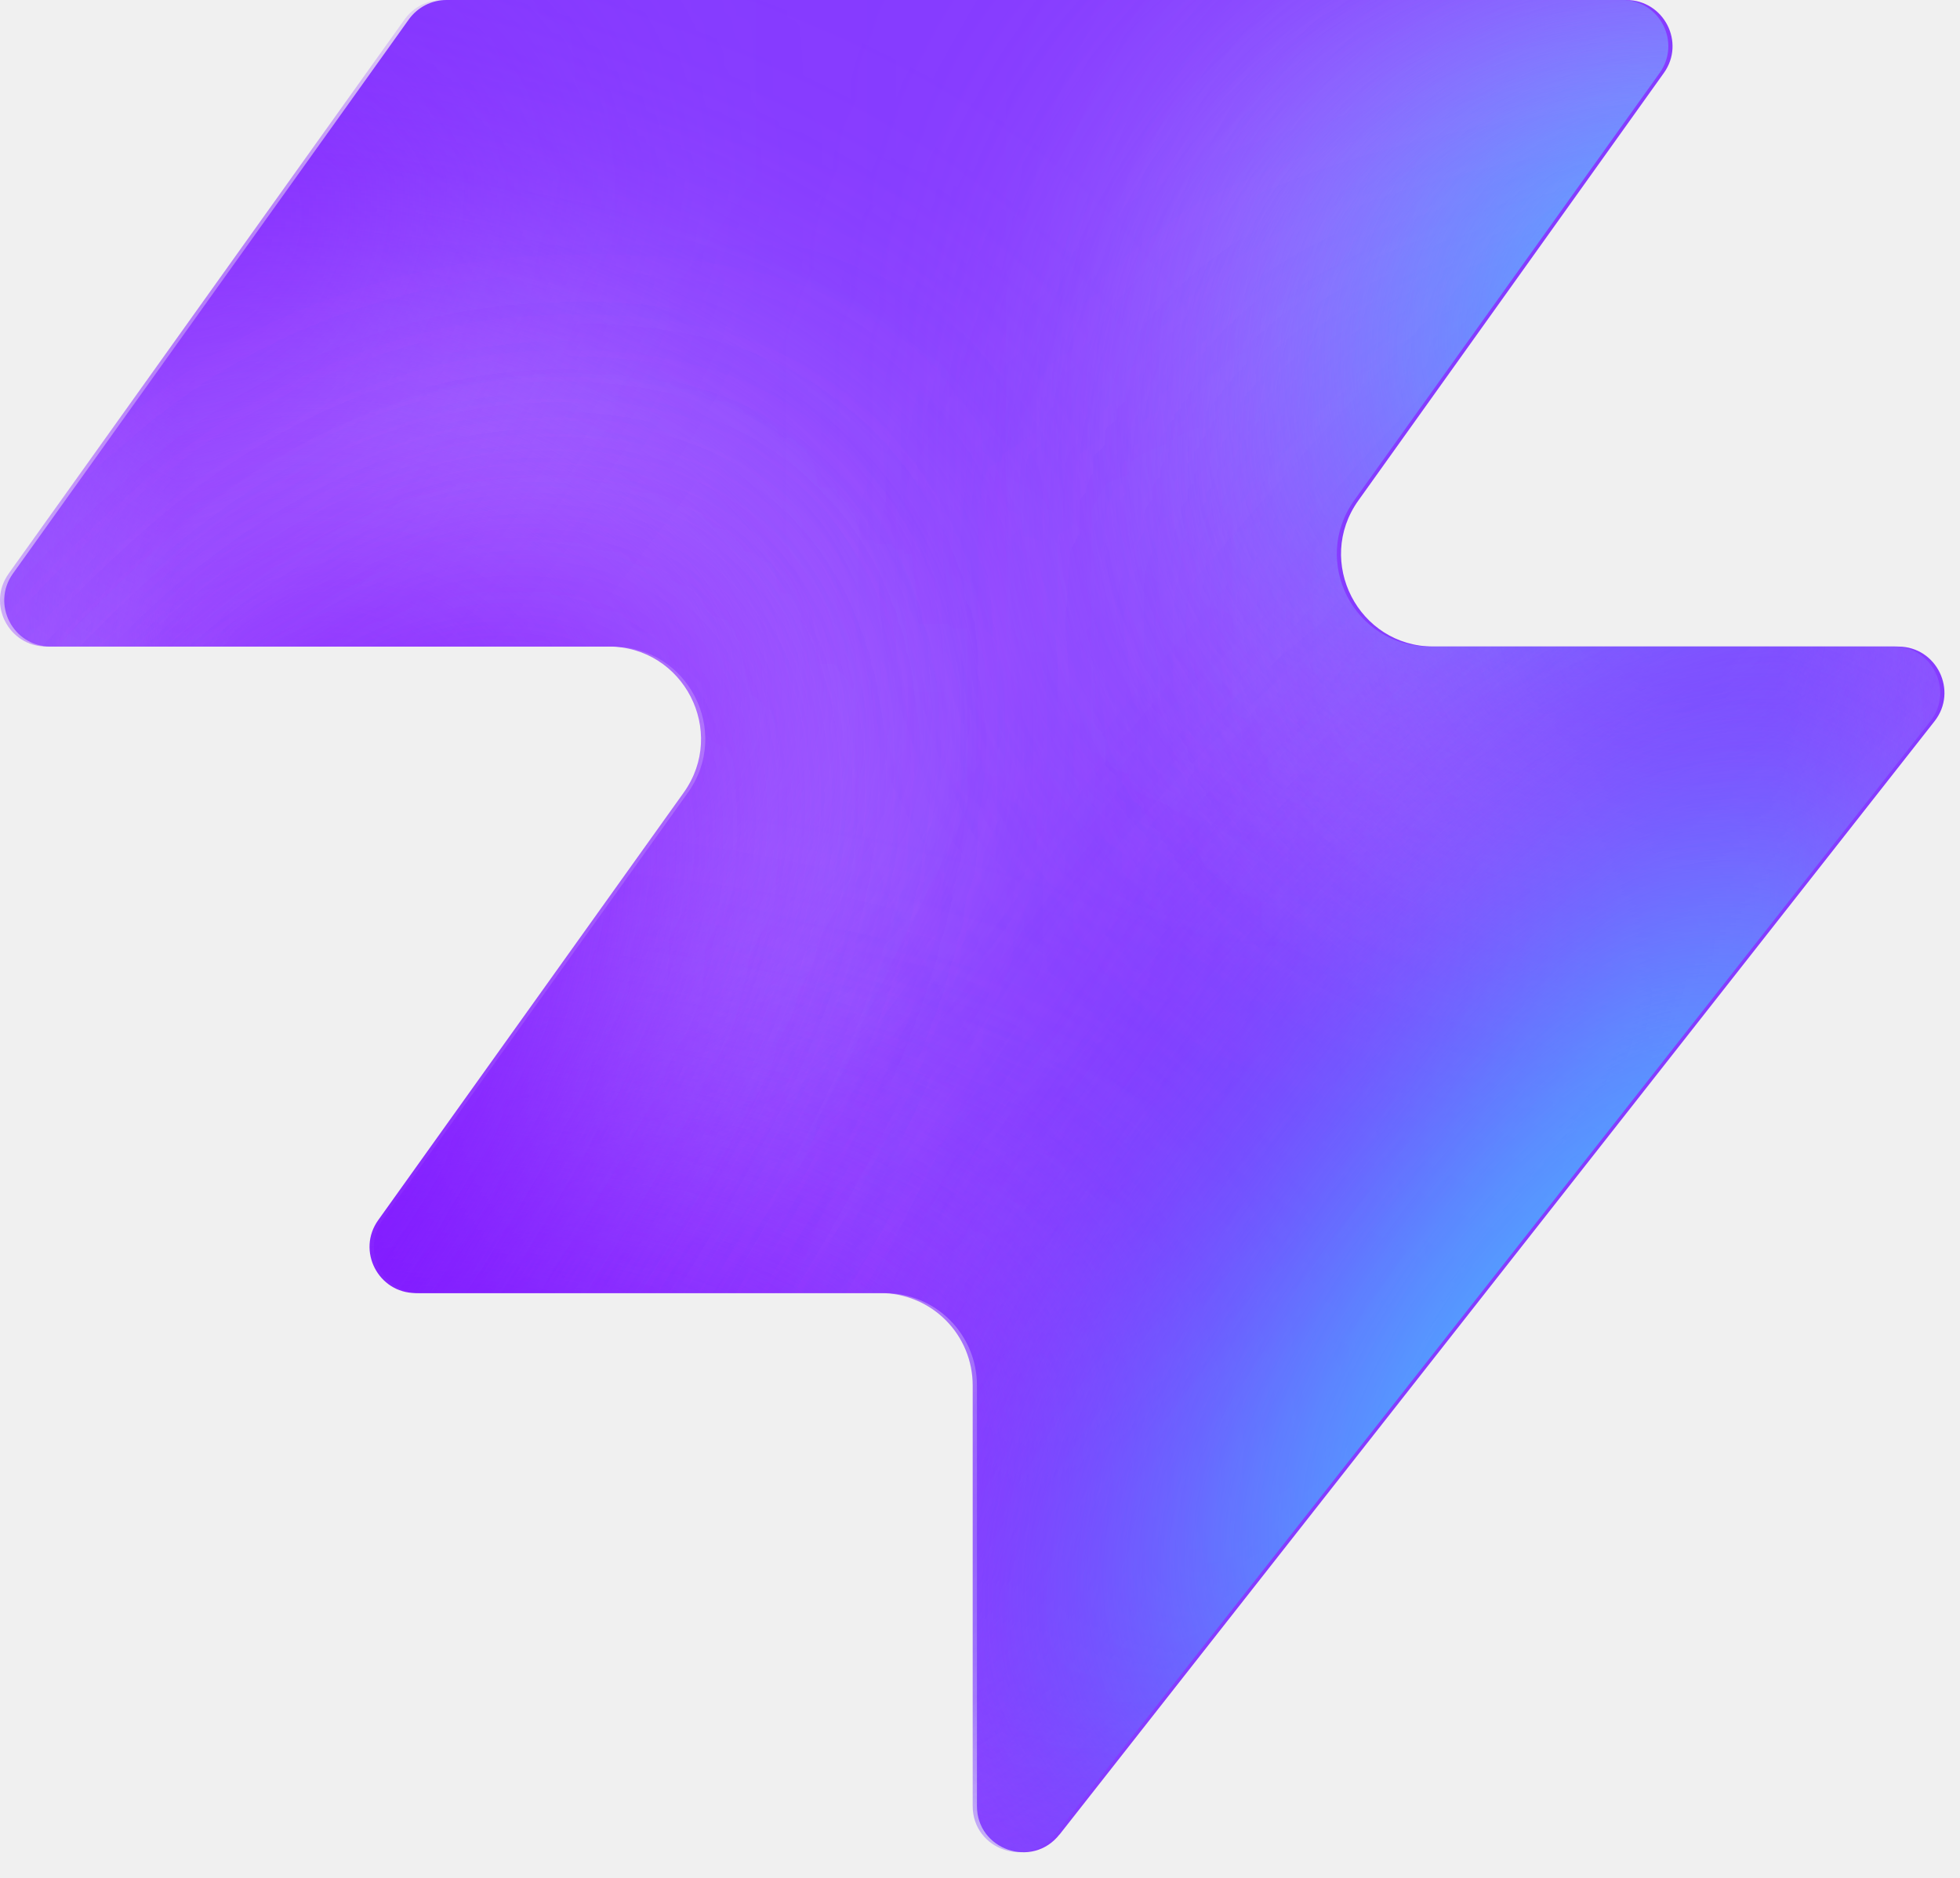
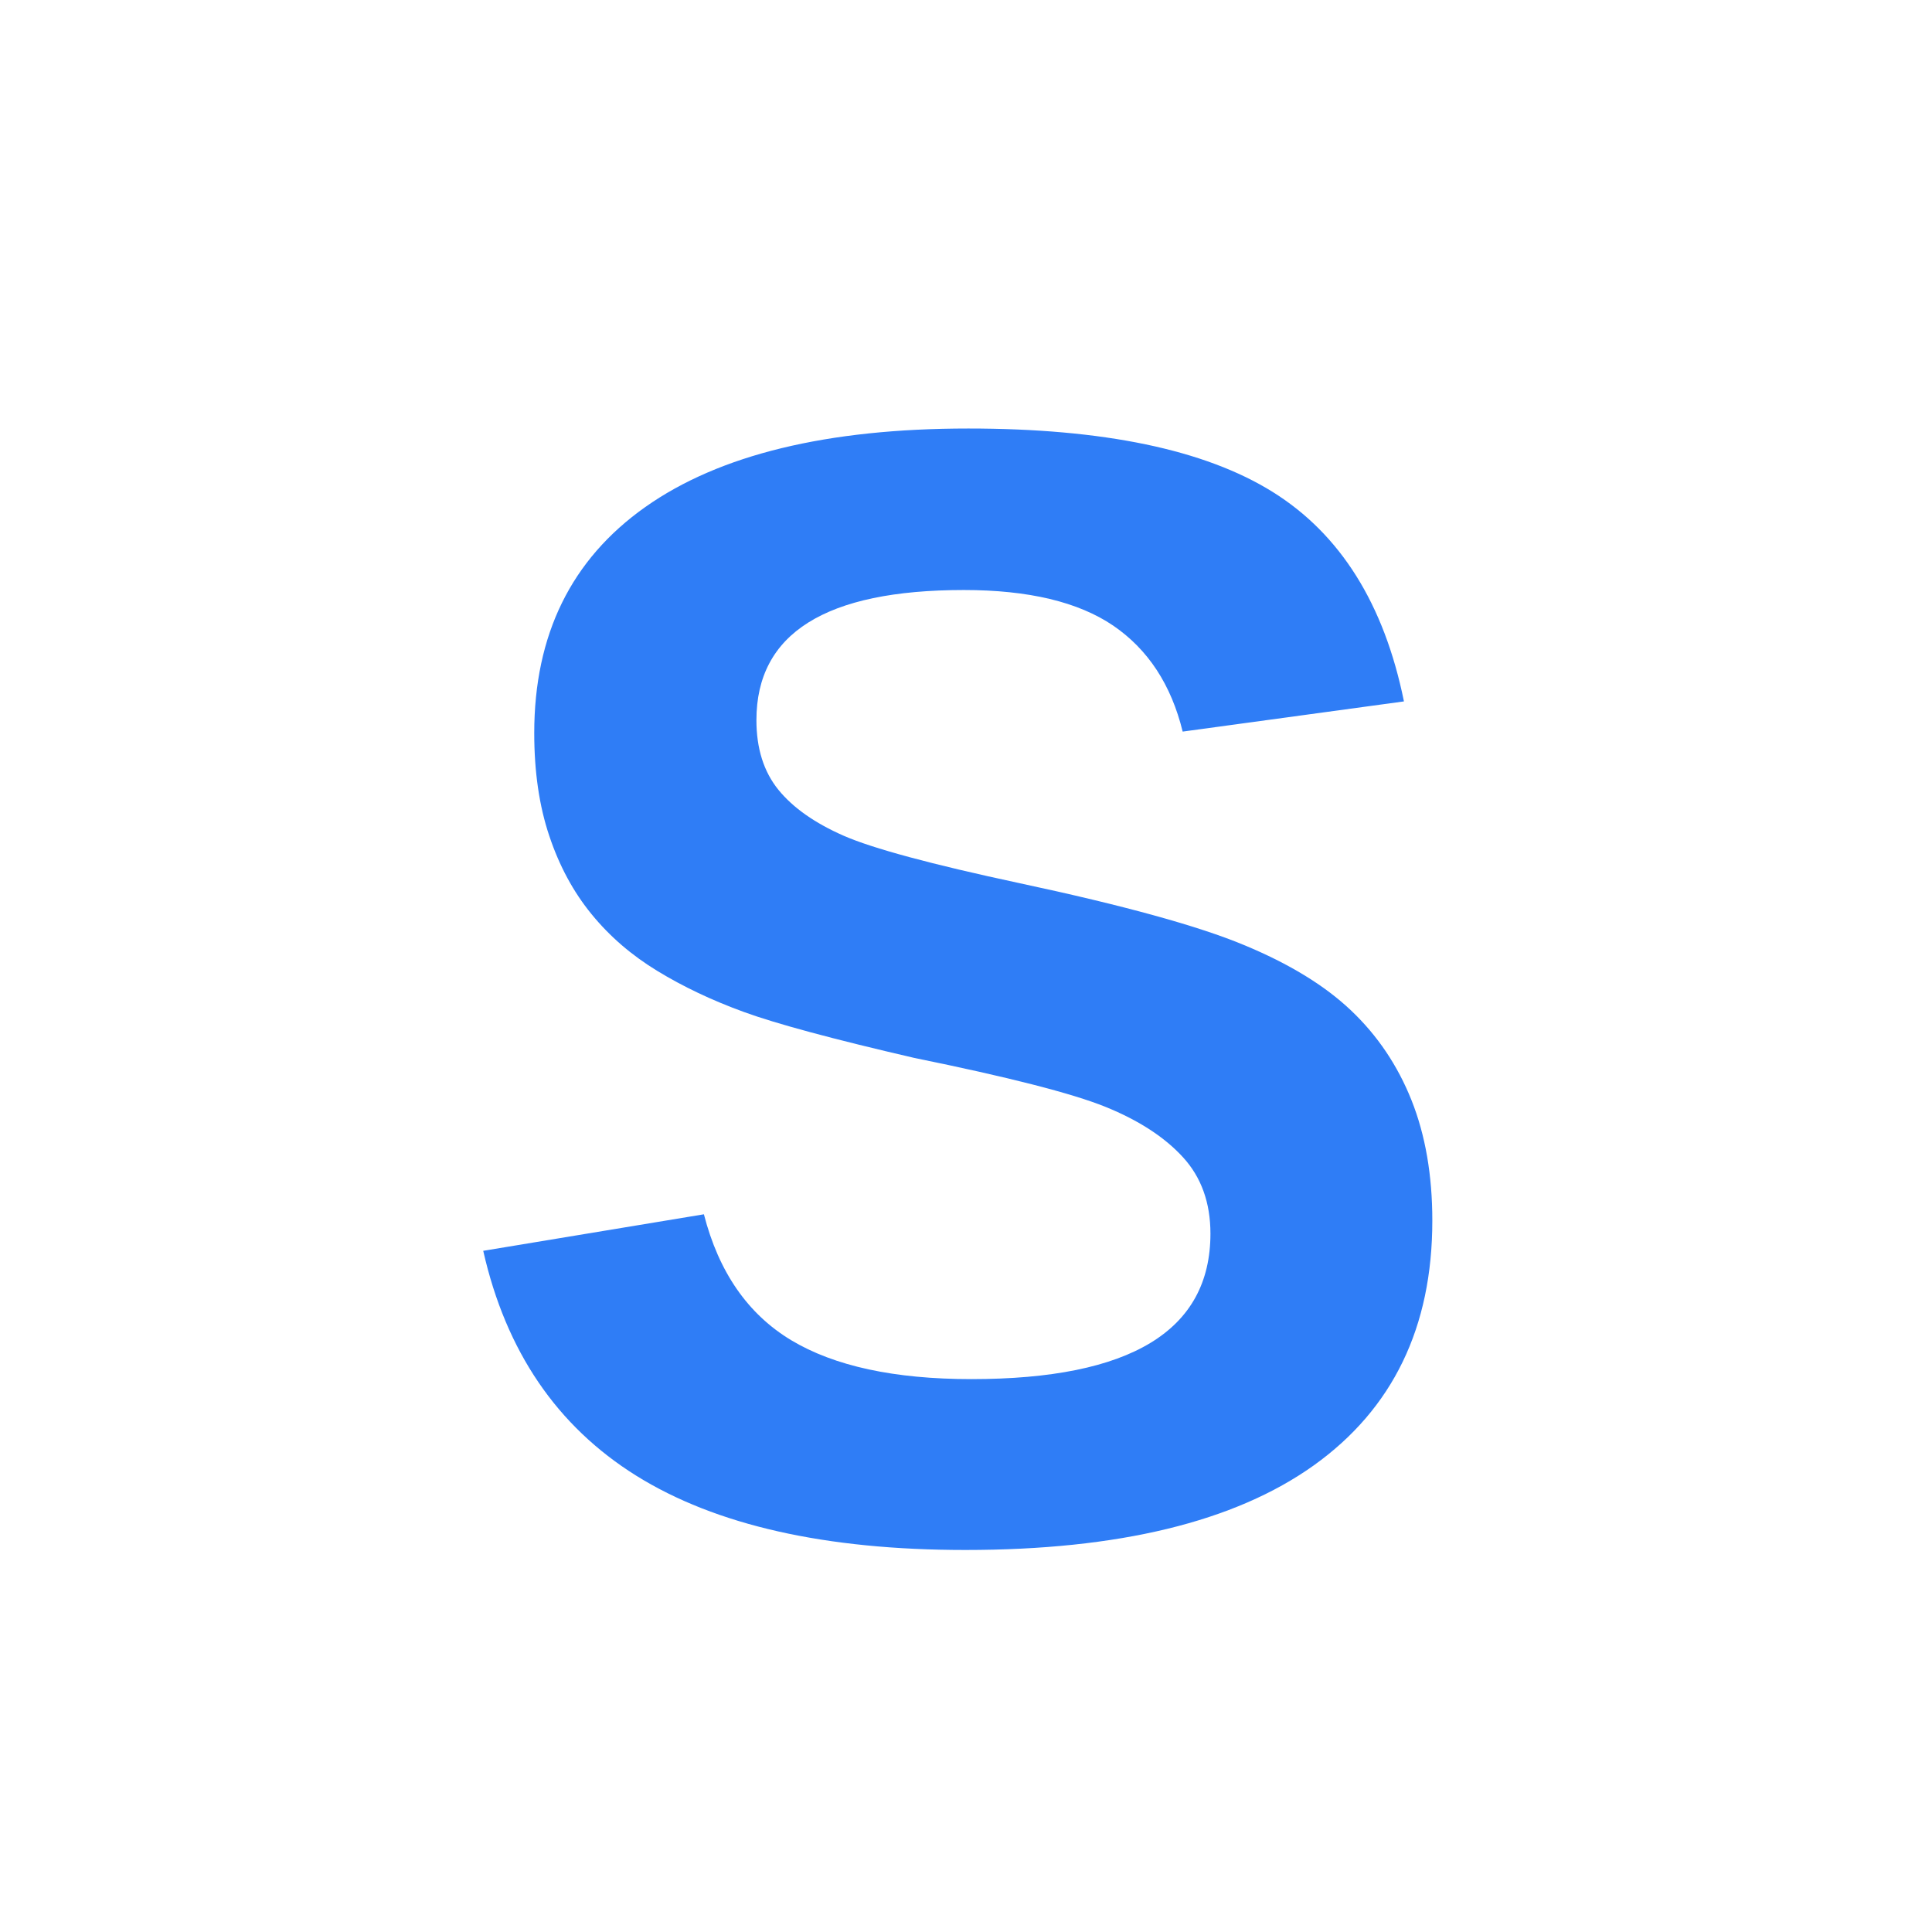
- <svg xmlns="http://www.w3.org/2000/svg" width="48" height="46" fill="none" viewBox="0 0 48 46">
-   <path fill="#863bff" d="M25.946 44.938c-.664.845-2.021.375-2.021-.698V33.937a2.26 2.26 0 0 0-2.262-2.262H10.287c-.92 0-1.456-1.04-.92-1.788l7.48-10.471c1.07-1.497 0-3.578-1.842-3.578H1.237c-.92 0-1.456-1.04-.92-1.788L10.013.474c.214-.297.556-.474.92-.474h28.894c.92 0 1.456 1.04.92 1.788l-7.48 10.471c-1.07 1.498 0 3.579 1.842 3.579h11.377c.943 0 1.473 1.088.89 1.83L25.947 44.94z" style="fill:#863bff;fill:color(display-p3 .525 .23 1);fill-opacity:1" />
-   <mask id="a" width="48" height="46" x="0" y="0" maskUnits="userSpaceOnUse" style="mask-type:alpha">
-     <path fill="#000" d="M25.842 44.938c-.664.844-2.021.375-2.021-.698V33.937a2.26 2.26 0 0 0-2.262-2.262H10.183c-.92 0-1.456-1.04-.92-1.788l7.48-10.471c1.07-1.498 0-3.579-1.842-3.579H1.133c-.92 0-1.456-1.04-.92-1.787L9.91.473c.214-.297.556-.474.92-.474h28.894c.92 0 1.456 1.04.92 1.788l-7.48 10.471c-1.07 1.498 0 3.578 1.842 3.578h11.377c.943 0 1.473 1.088.89 1.832L25.843 44.94z" style="fill:#000;fill-opacity:1" />
-   </mask>
-   <g mask="url(#a)">
-     <g filter="url(#b)">
-       <ellipse cx="5.508" cy="14.704" fill="#ede6ff" rx="5.508" ry="14.704" style="fill:#ede6ff;fill:color(display-p3 .927 .903 1);fill-opacity:1" transform="matrix(.00324 1 1 -.00324 -4.47 31.516)" />
-     </g>
-     <g filter="url(#c)">
-       <ellipse cx="10.399" cy="29.851" fill="#ede6ff" rx="10.399" ry="29.851" style="fill:#ede6ff;fill:color(display-p3 .927 .903 1);fill-opacity:1" transform="matrix(.00324 1 1 -.00324 -39.328 7.883)" />
-     </g>
-     <g filter="url(#d)">
-       <ellipse cx="5.508" cy="30.487" fill="#7e14ff" rx="5.508" ry="30.487" style="fill:#7e14ff;fill:color(display-p3 .492 .077 1);fill-opacity:1" transform="rotate(89.814 -25.913 -14.639)scale(1 -1)" />
-     </g>
-     <g filter="url(#e)">
-       <ellipse cx="5.508" cy="30.599" fill="#7e14ff" rx="5.508" ry="30.599" style="fill:#7e14ff;fill:color(display-p3 .492 .077 1);fill-opacity:1" transform="rotate(89.814 -32.644 -3.334)scale(1 -1)" />
-     </g>
-     <g filter="url(#f)">
-       <ellipse cx="5.508" cy="30.599" fill="#7e14ff" rx="5.508" ry="30.599" style="fill:#7e14ff;fill:color(display-p3 .492 .077 1);fill-opacity:1" transform="matrix(.00324 1 1 -.00324 -34.34 30.47)" />
-     </g>
-     <g filter="url(#g)">
-       <ellipse cx="14.072" cy="22.078" fill="#ede6ff" rx="14.072" ry="22.078" style="fill:#ede6ff;fill:color(display-p3 .927 .903 1);fill-opacity:1" transform="rotate(93.35 24.506 48.493)scale(-1 1)" />
-     </g>
-     <g filter="url(#h)">
-       <ellipse cx="3.47" cy="21.501" fill="#7e14ff" rx="3.47" ry="21.501" style="fill:#7e14ff;fill:color(display-p3 .492 .077 1);fill-opacity:1" transform="rotate(89.009 28.708 47.59)scale(-1 1)" />
-     </g>
-     <g filter="url(#i)">
-       <ellipse cx="3.47" cy="21.501" fill="#7e14ff" rx="3.47" ry="21.501" style="fill:#7e14ff;fill:color(display-p3 .492 .077 1);fill-opacity:1" transform="rotate(89.009 28.708 47.59)scale(-1 1)" />
-     </g>
-     <g filter="url(#j)">
-       <ellipse cx=".387" cy="8.972" fill="#7e14ff" rx="4.407" ry="29.108" style="fill:#7e14ff;fill:color(display-p3 .492 .077 1);fill-opacity:1" transform="rotate(39.51 .387 8.972)" />
-     </g>
-     <g filter="url(#k)">
-       <ellipse cx="47.523" cy="-6.092" fill="#7e14ff" rx="4.407" ry="29.108" style="fill:#7e14ff;fill:color(display-p3 .492 .077 1);fill-opacity:1" transform="rotate(37.892 47.523 -6.092)" />
-     </g>
-     <g filter="url(#l)">
-       <ellipse cx="41.412" cy="6.333" fill="#47bfff" rx="5.971" ry="9.665" style="fill:#47bfff;fill:color(display-p3 .28 .748 1);fill-opacity:1" transform="rotate(37.892 41.412 6.333)" />
-     </g>
-     <g filter="url(#m)">
-       <ellipse cx="-1.879" cy="38.332" fill="#7e14ff" rx="4.407" ry="29.108" style="fill:#7e14ff;fill:color(display-p3 .492 .077 1);fill-opacity:1" transform="rotate(37.892 -1.88 38.332)" />
-     </g>
-     <g filter="url(#n)">
-       <ellipse cx="-1.879" cy="38.332" fill="#7e14ff" rx="4.407" ry="29.108" style="fill:#7e14ff;fill:color(display-p3 .492 .077 1);fill-opacity:1" transform="rotate(37.892 -1.88 38.332)" />
-     </g>
-     <g filter="url(#o)">
-       <ellipse cx="35.651" cy="29.907" fill="#7e14ff" rx="4.407" ry="29.108" style="fill:#7e14ff;fill:color(display-p3 .492 .077 1);fill-opacity:1" transform="rotate(37.892 35.651 29.907)" />
-     </g>
-     <g filter="url(#p)">
-       <ellipse cx="38.418" cy="32.4" fill="#47bfff" rx="5.971" ry="15.297" style="fill:#47bfff;fill:color(display-p3 .28 .748 1);fill-opacity:1" transform="rotate(37.892 38.418 32.4)" />
-     </g>
-   </g>
-   <defs>
-     <filter id="b" width="60.045" height="41.654" x="-19.77" y="16.149" color-interpolation-filters="sRGB" filterUnits="userSpaceOnUse">
-       <feFlood flood-opacity="0" result="BackgroundImageFix" />
-       <feBlend in="SourceGraphic" in2="BackgroundImageFix" result="shape" />
-       <feGaussianBlur result="effect1_foregroundBlur_2002_17158" stdDeviation="7.659" />
-     </filter>
-     <filter id="c" width="90.34" height="51.437" x="-54.613" y="-7.533" color-interpolation-filters="sRGB" filterUnits="userSpaceOnUse">
-       <feFlood flood-opacity="0" result="BackgroundImageFix" />
-       <feBlend in="SourceGraphic" in2="BackgroundImageFix" result="shape" />
-       <feGaussianBlur result="effect1_foregroundBlur_2002_17158" stdDeviation="7.659" />
-     </filter>
-     <filter id="d" width="79.355" height="29.4" x="-49.64" y="2.03" color-interpolation-filters="sRGB" filterUnits="userSpaceOnUse">
-       <feFlood flood-opacity="0" result="BackgroundImageFix" />
-       <feBlend in="SourceGraphic" in2="BackgroundImageFix" result="shape" />
-       <feGaussianBlur result="effect1_foregroundBlur_2002_17158" stdDeviation="4.596" />
-     </filter>
-     <filter id="e" width="79.579" height="29.4" x="-45.045" y="20.029" color-interpolation-filters="sRGB" filterUnits="userSpaceOnUse">
-       <feFlood flood-opacity="0" result="BackgroundImageFix" />
-       <feBlend in="SourceGraphic" in2="BackgroundImageFix" result="shape" />
-       <feGaussianBlur result="effect1_foregroundBlur_2002_17158" stdDeviation="4.596" />
-     </filter>
-     <filter id="f" width="79.579" height="29.4" x="-43.513" y="21.178" color-interpolation-filters="sRGB" filterUnits="userSpaceOnUse">
-       <feFlood flood-opacity="0" result="BackgroundImageFix" />
-       <feBlend in="SourceGraphic" in2="BackgroundImageFix" result="shape" />
-       <feGaussianBlur result="effect1_foregroundBlur_2002_17158" stdDeviation="4.596" />
-     </filter>
-     <filter id="g" width="74.749" height="58.852" x="15.756" y="-17.901" color-interpolation-filters="sRGB" filterUnits="userSpaceOnUse">
-       <feFlood flood-opacity="0" result="BackgroundImageFix" />
-       <feBlend in="SourceGraphic" in2="BackgroundImageFix" result="shape" />
-       <feGaussianBlur result="effect1_foregroundBlur_2002_17158" stdDeviation="7.659" />
-     </filter>
-     <filter id="h" width="61.377" height="25.362" x="23.548" y="2.284" color-interpolation-filters="sRGB" filterUnits="userSpaceOnUse">
-       <feFlood flood-opacity="0" result="BackgroundImageFix" />
-       <feBlend in="SourceGraphic" in2="BackgroundImageFix" result="shape" />
-       <feGaussianBlur result="effect1_foregroundBlur_2002_17158" stdDeviation="4.596" />
-     </filter>
-     <filter id="i" width="61.377" height="25.362" x="23.548" y="2.284" color-interpolation-filters="sRGB" filterUnits="userSpaceOnUse">
-       <feFlood flood-opacity="0" result="BackgroundImageFix" />
-       <feBlend in="SourceGraphic" in2="BackgroundImageFix" result="shape" />
-       <feGaussianBlur result="effect1_foregroundBlur_2002_17158" stdDeviation="4.596" />
-     </filter>
-     <filter id="j" width="56.045" height="63.649" x="-27.636" y="-22.853" color-interpolation-filters="sRGB" filterUnits="userSpaceOnUse">
-       <feFlood flood-opacity="0" result="BackgroundImageFix" />
-       <feBlend in="SourceGraphic" in2="BackgroundImageFix" result="shape" />
-       <feGaussianBlur result="effect1_foregroundBlur_2002_17158" stdDeviation="4.596" />
-     </filter>
-     <filter id="k" width="54.814" height="64.646" x="20.116" y="-38.415" color-interpolation-filters="sRGB" filterUnits="userSpaceOnUse">
-       <feFlood flood-opacity="0" result="BackgroundImageFix" />
-       <feBlend in="SourceGraphic" in2="BackgroundImageFix" result="shape" />
-       <feGaussianBlur result="effect1_foregroundBlur_2002_17158" stdDeviation="4.596" />
-     </filter>
-     <filter id="l" width="33.541" height="35.313" x="24.641" y="-11.323" color-interpolation-filters="sRGB" filterUnits="userSpaceOnUse">
-       <feFlood flood-opacity="0" result="BackgroundImageFix" />
-       <feBlend in="SourceGraphic" in2="BackgroundImageFix" result="shape" />
-       <feGaussianBlur result="effect1_foregroundBlur_2002_17158" stdDeviation="4.596" />
-     </filter>
-     <filter id="m" width="54.814" height="64.646" x="-29.286" y="6.009" color-interpolation-filters="sRGB" filterUnits="userSpaceOnUse">
-       <feFlood flood-opacity="0" result="BackgroundImageFix" />
-       <feBlend in="SourceGraphic" in2="BackgroundImageFix" result="shape" />
-       <feGaussianBlur result="effect1_foregroundBlur_2002_17158" stdDeviation="4.596" />
-     </filter>
-     <filter id="n" width="54.814" height="64.646" x="-29.286" y="6.009" color-interpolation-filters="sRGB" filterUnits="userSpaceOnUse">
-       <feFlood flood-opacity="0" result="BackgroundImageFix" />
-       <feBlend in="SourceGraphic" in2="BackgroundImageFix" result="shape" />
-       <feGaussianBlur result="effect1_foregroundBlur_2002_17158" stdDeviation="4.596" />
-     </filter>
-     <filter id="o" width="54.814" height="64.646" x="8.244" y="-2.416" color-interpolation-filters="sRGB" filterUnits="userSpaceOnUse">
-       <feFlood flood-opacity="0" result="BackgroundImageFix" />
-       <feBlend in="SourceGraphic" in2="BackgroundImageFix" result="shape" />
-       <feGaussianBlur result="effect1_foregroundBlur_2002_17158" stdDeviation="4.596" />
-     </filter>
-     <filter id="p" width="39.409" height="43.623" x="18.713" y="10.588" color-interpolation-filters="sRGB" filterUnits="userSpaceOnUse">
-       <feFlood flood-opacity="0" result="BackgroundImageFix" />
-       <feBlend in="SourceGraphic" in2="BackgroundImageFix" result="shape" />
-       <feGaussianBlur result="effect1_foregroundBlur_2002_17158" stdDeviation="4.596" />
-     </filter>
-   </defs>
+ <svg xmlns="http://www.w3.org/2000/svg" viewBox="0 0 100 100">
+   <rect width="100" height="100" fill="#ffffff" />
+   <text x="50" y="51" text-anchor="middle" dominant-baseline="central" font-family="-apple-system, 'Helvetica Neue', Arial, sans-serif" font-weight="800" font-size="82" fill="#2f7df6">S</text>
</svg>
